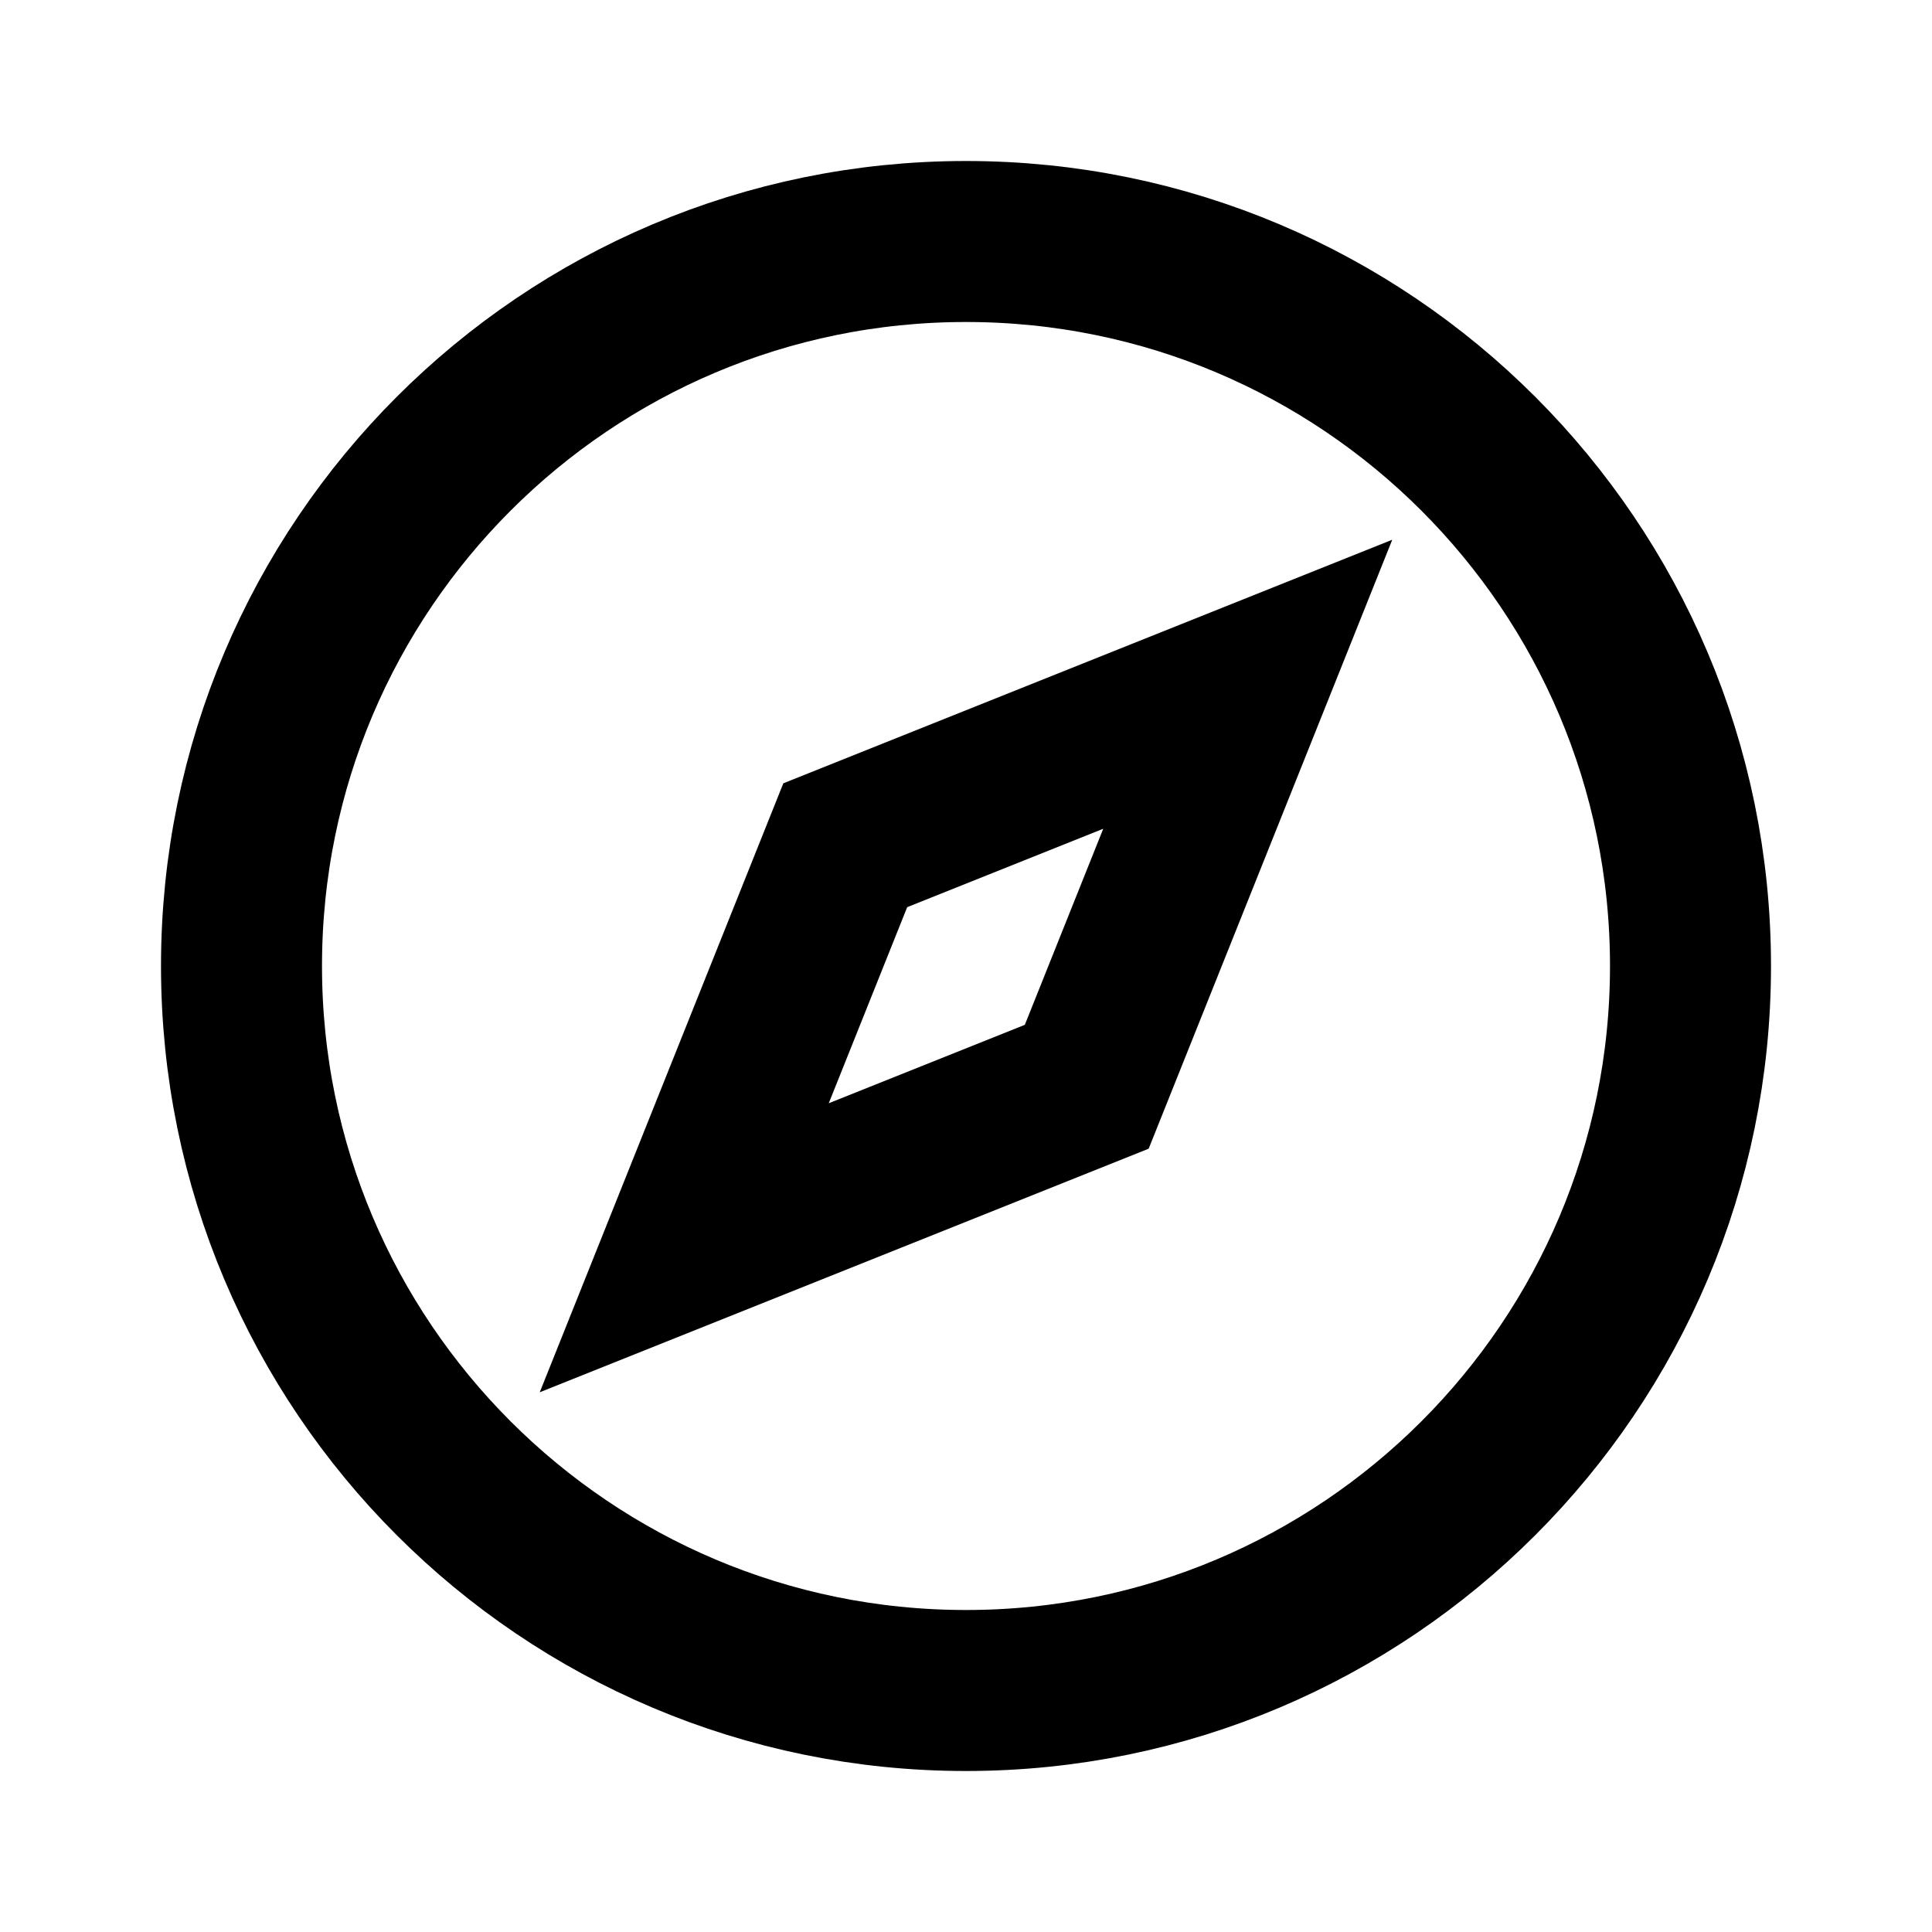
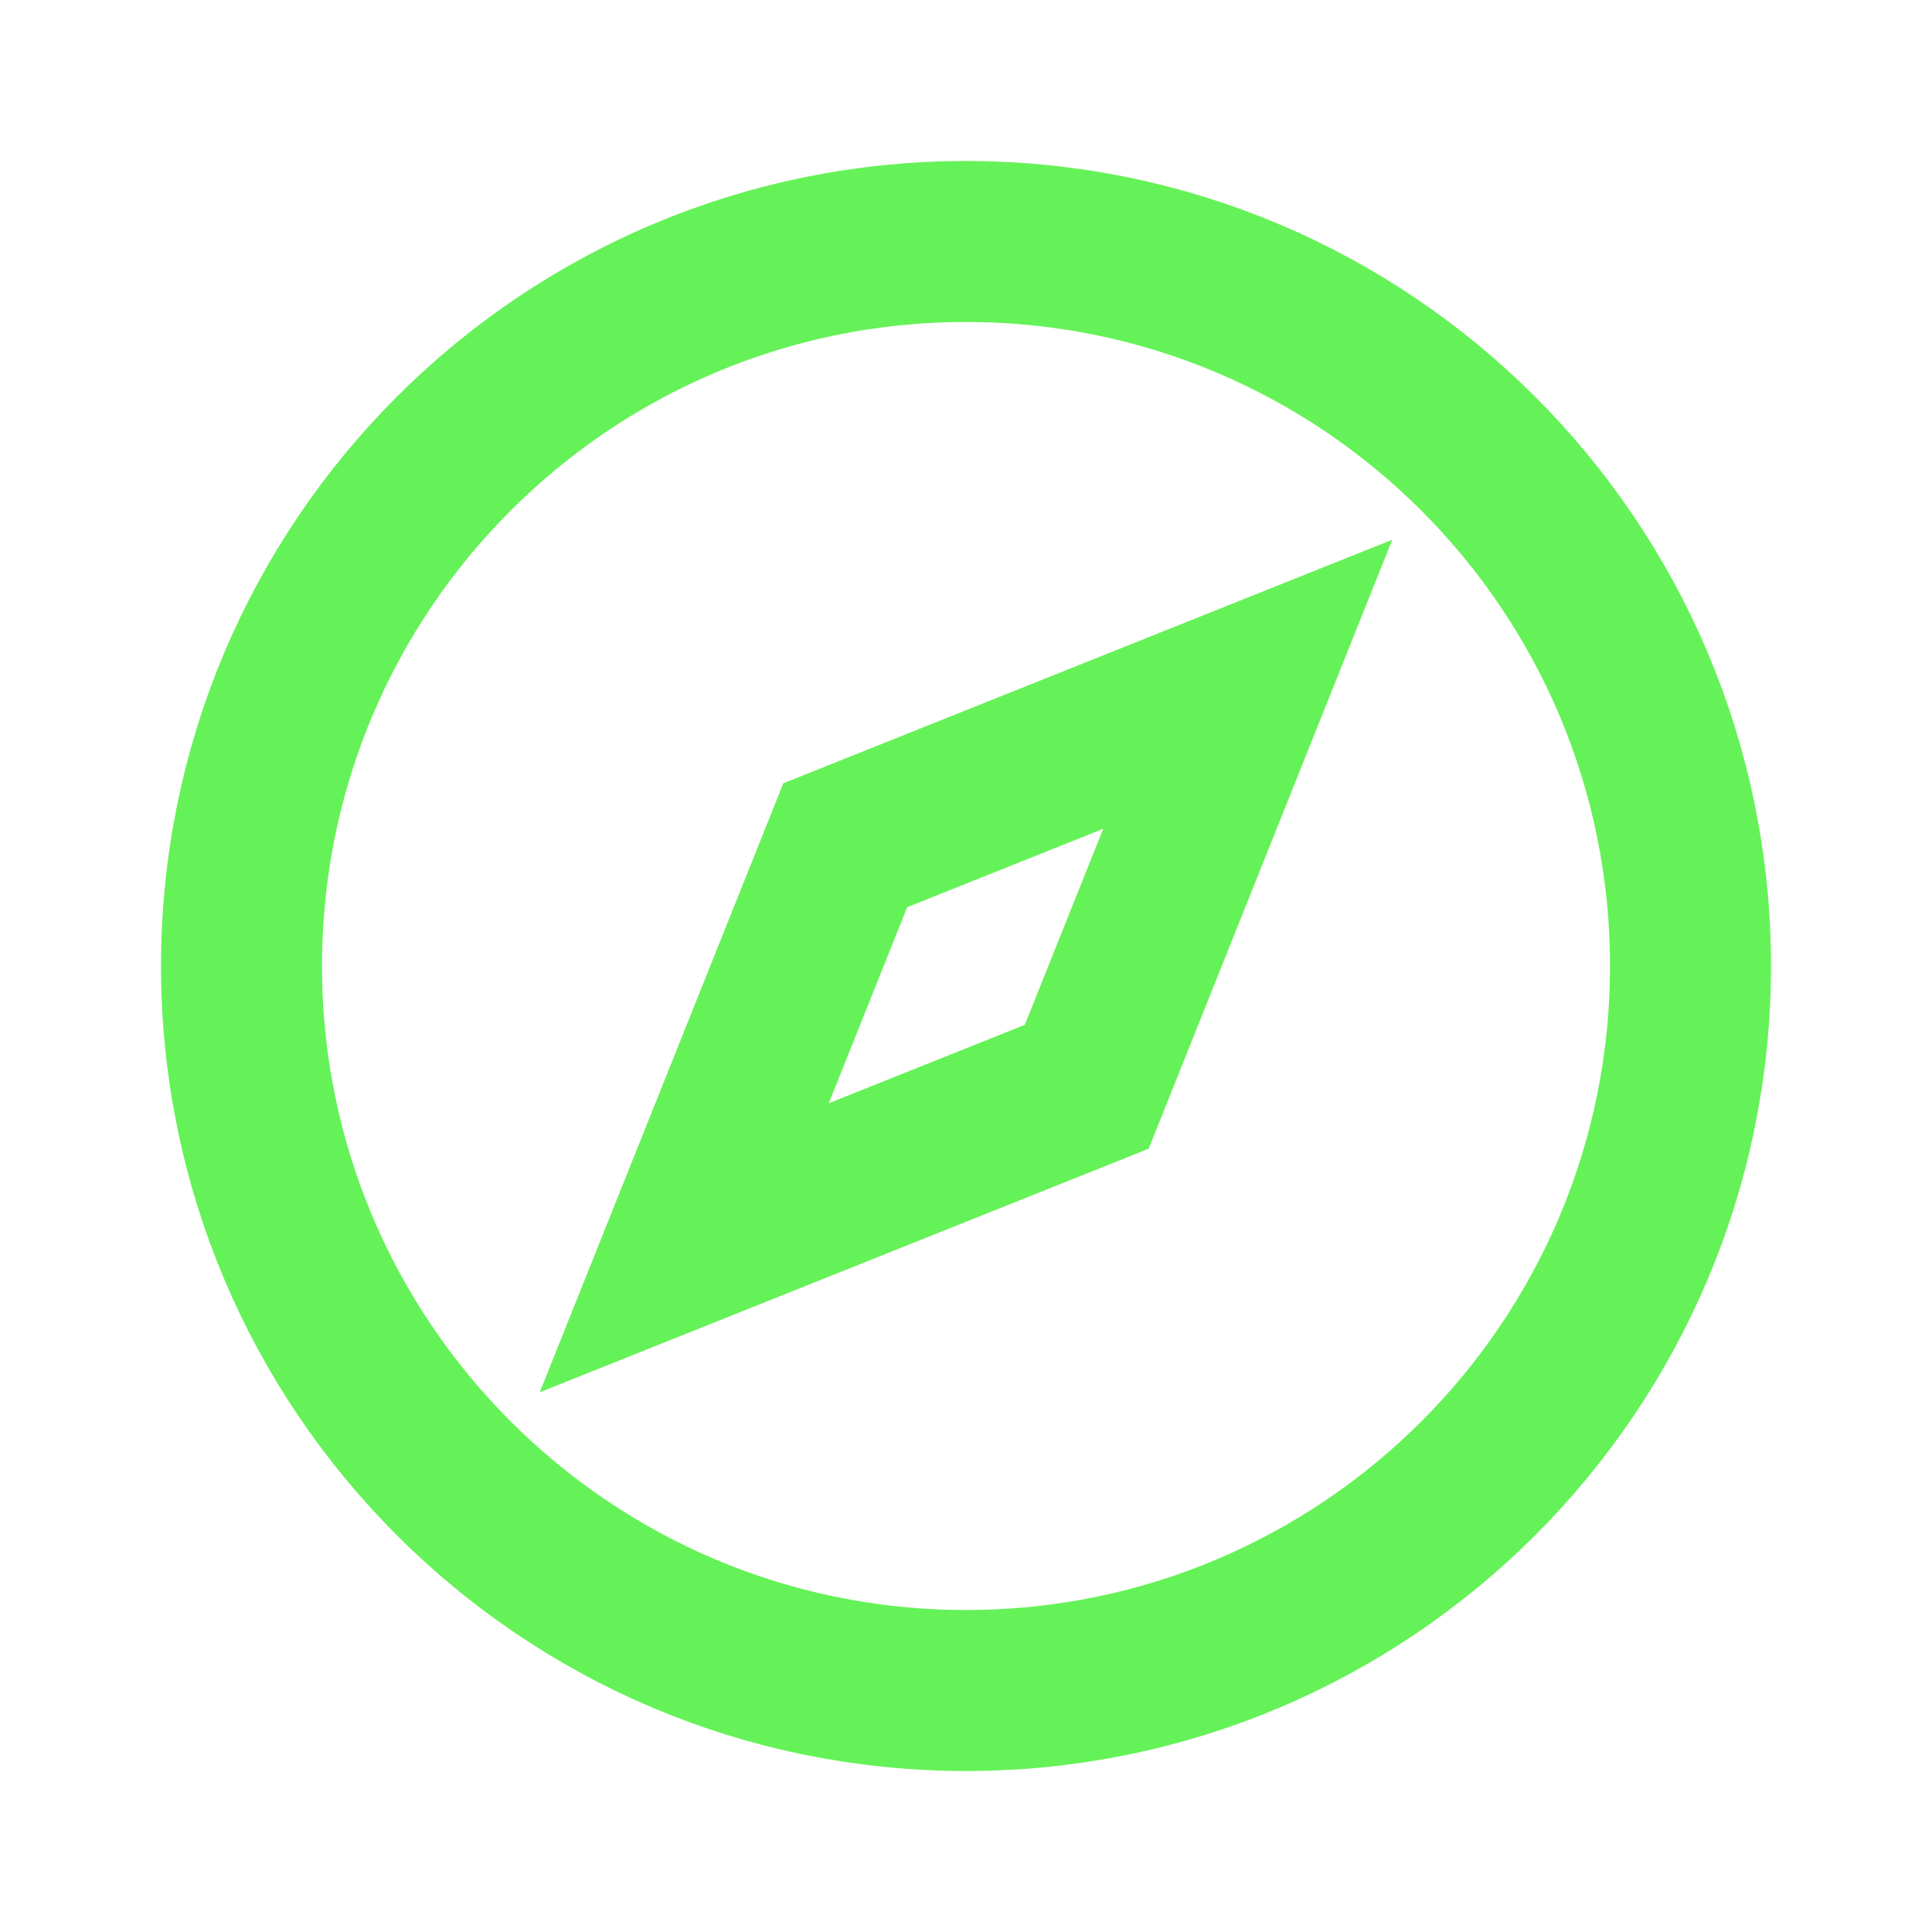
- <svg xmlns="http://www.w3.org/2000/svg" viewBox="0 0 24 24" fill="none" stroke="currentColor" stroke-width="2" stroke-linecap="round">
+ <svg xmlns="http://www.w3.org/2000/svg" viewBox="0 0 24 24" fill="none" stroke="#65f258" stroke-width="2" stroke-linecap="round">
  <circle cx="12" cy="12" r="9" />
  <path d="m15.5 8.5-2 5-5 2 2-5z" />
</svg>
